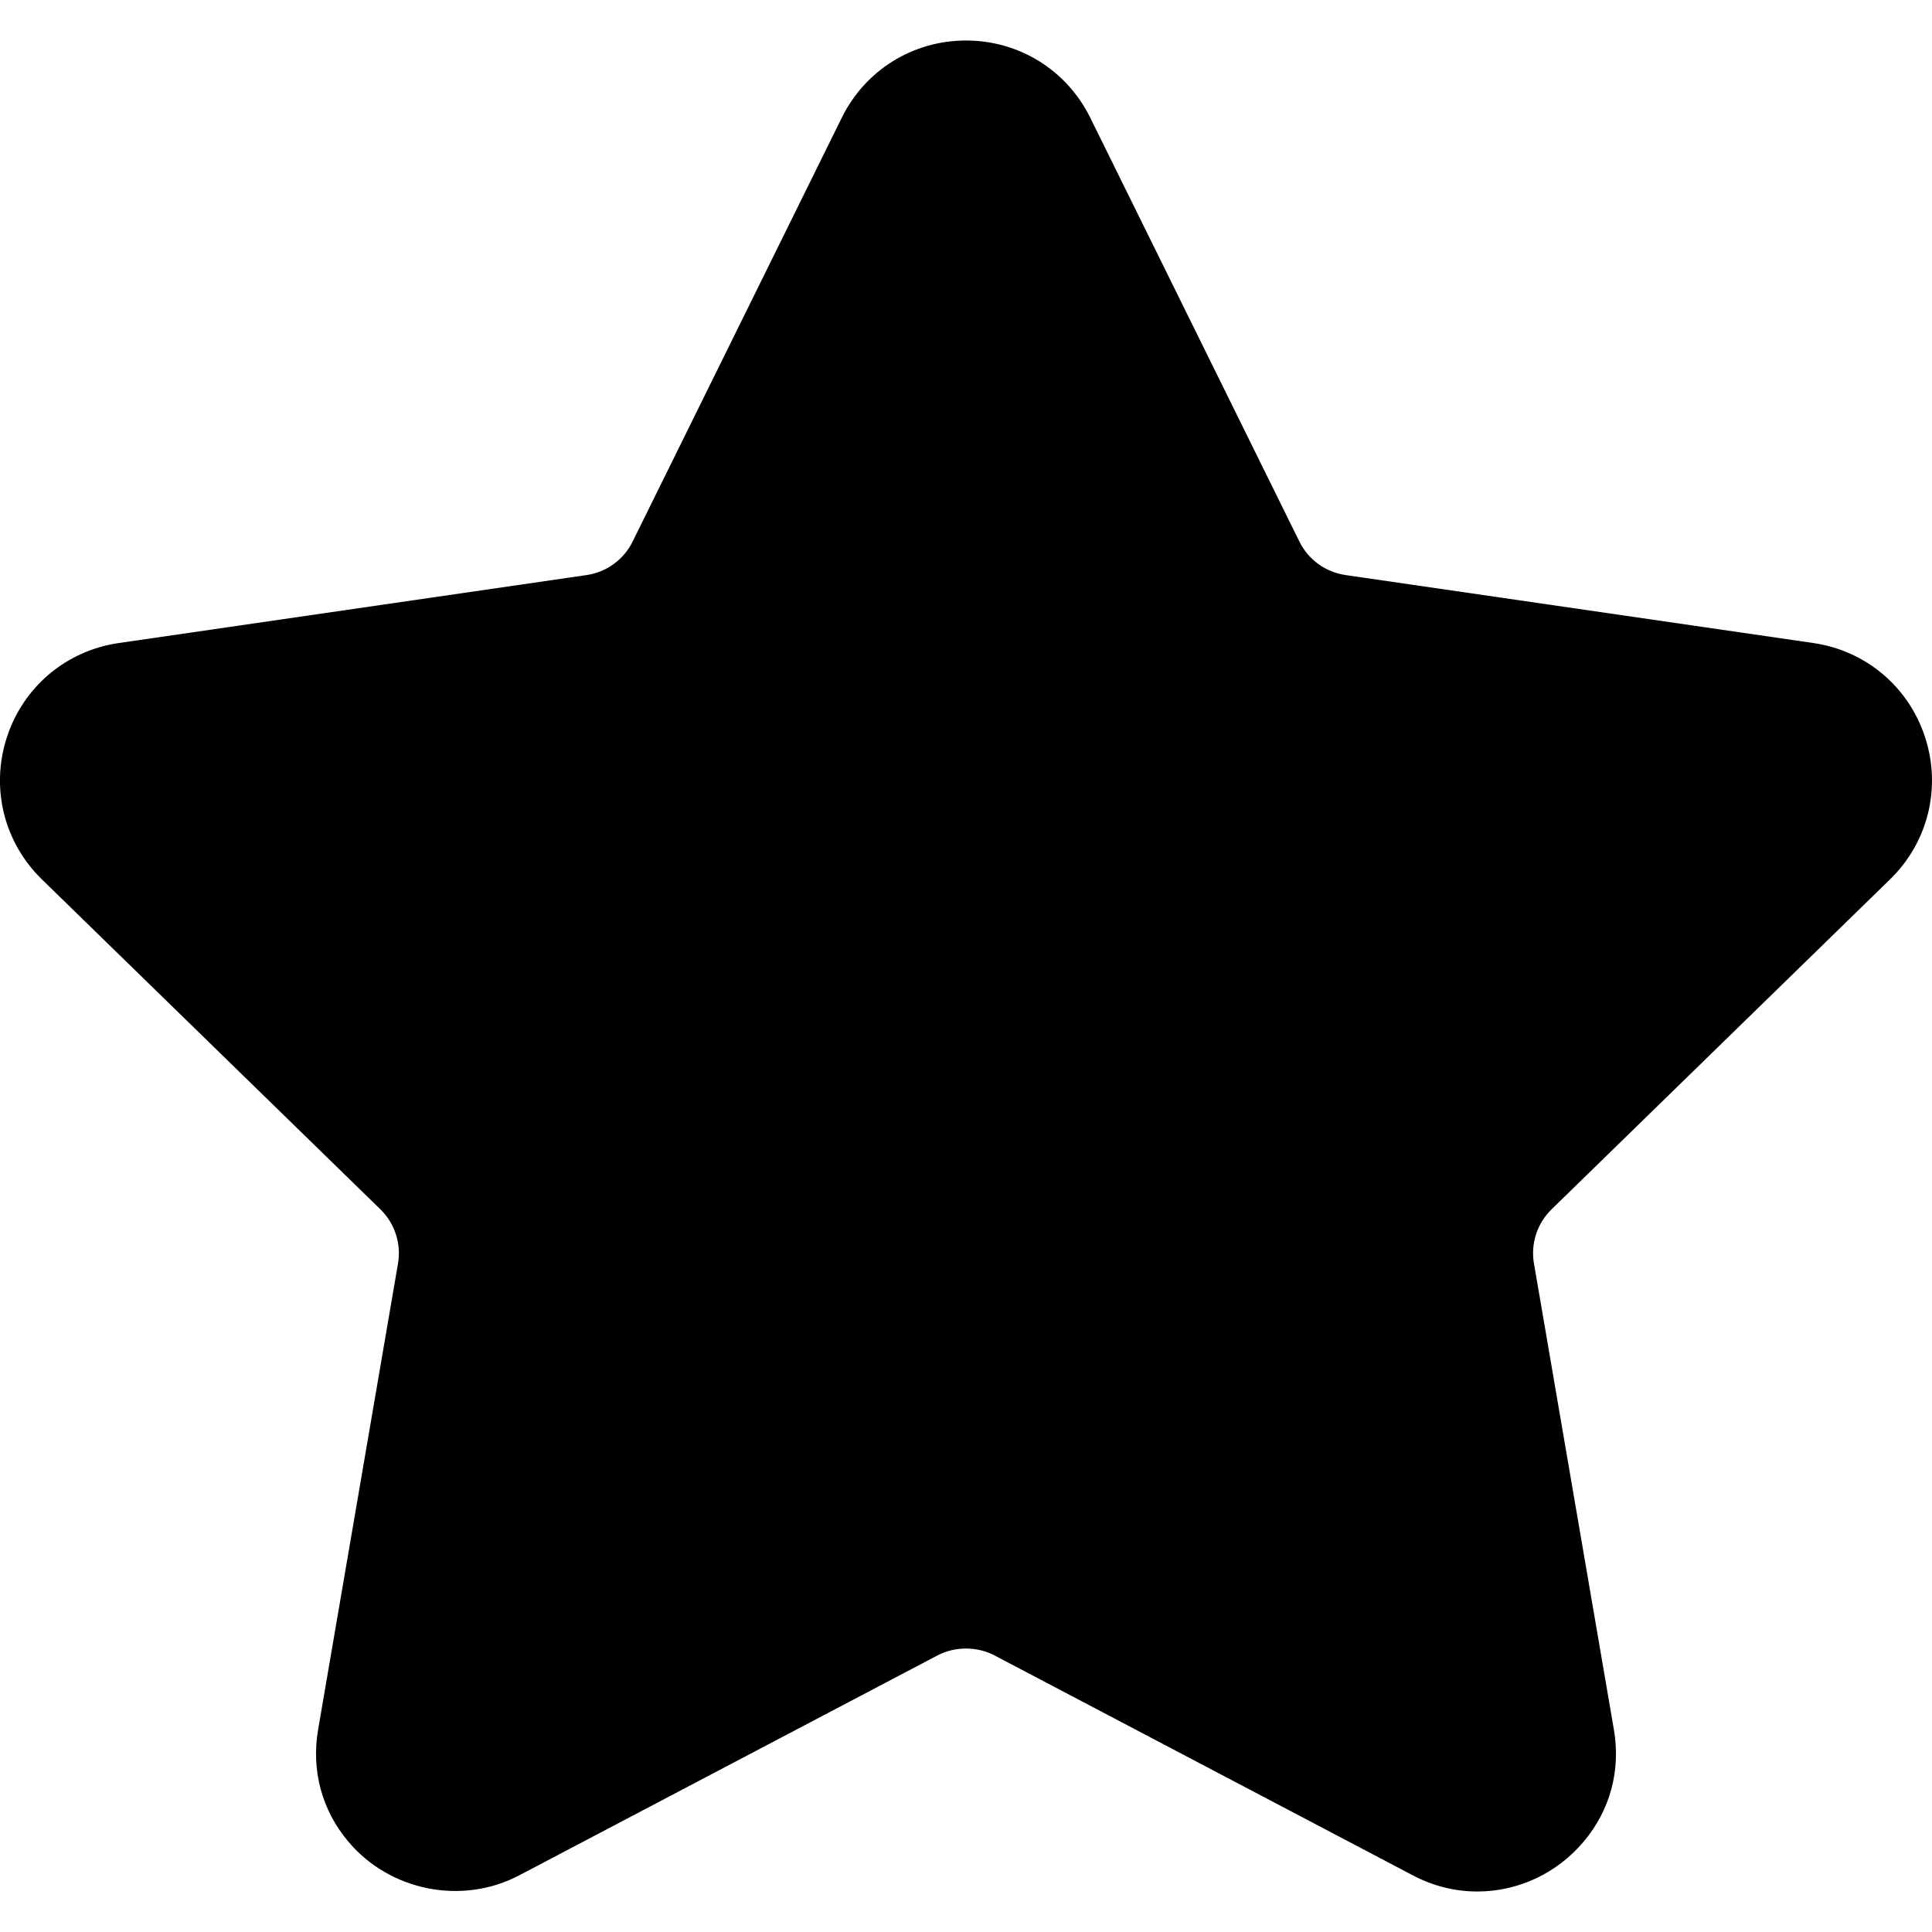
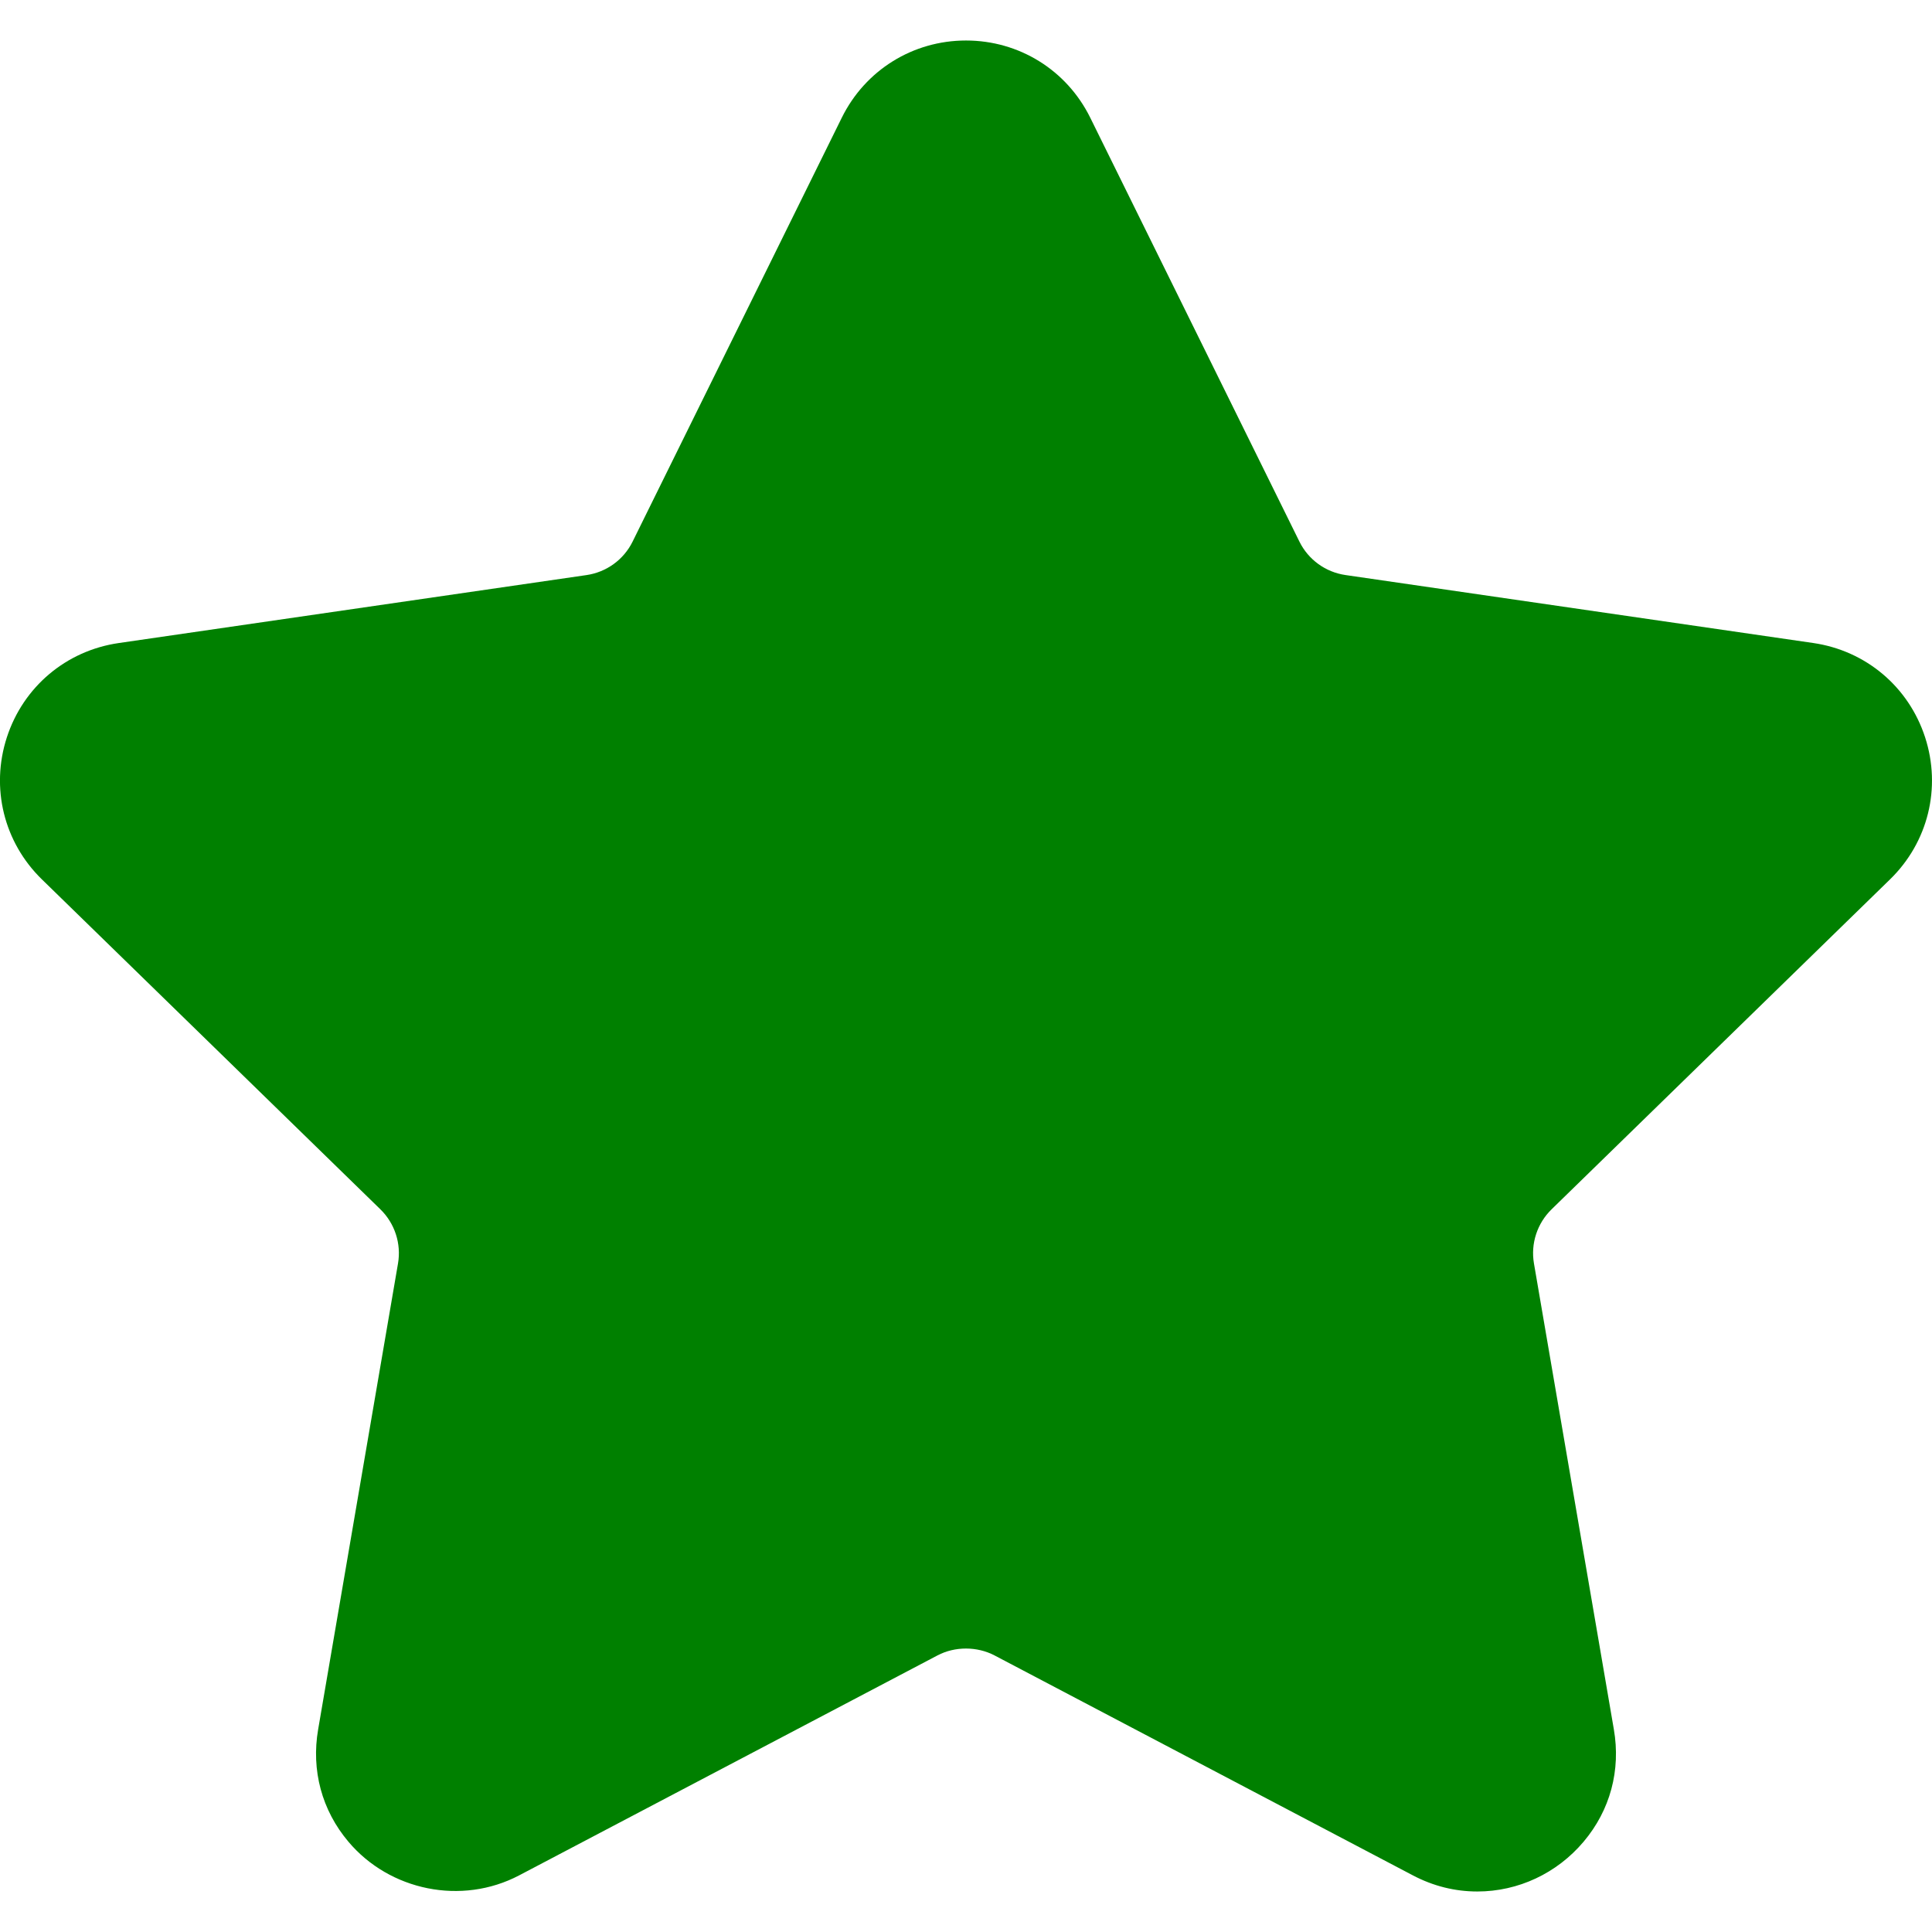
- <svg xmlns="http://www.w3.org/2000/svg" version="1.1" id="Capa_1" x="0px" y="0px" viewBox="0 0 49.94 49.94" style="enable-background:new 0 0 49.94 49.94;" xml:space="preserve">
+ <svg xmlns="http://www.w3.org/2000/svg" version="1.1" id="Capa_1" x="0px" y="0px" viewBox="0 0 49.94 49.94" fill="green" style="enable-background:new 0 0 49.94 49.94;" xml:space="preserve">
  <path d="M48.856,22.73c0.983-0.958,1.33-2.364,0.906-3.671c-0.425-1.307-1.532-2.24-2.892-2.438l-12.092-1.757  c-0.515-0.075-0.96-0.398-1.19-0.865L28.182,3.043c-0.607-1.231-1.839-1.996-3.212-1.996c-1.372,0-2.604,0.765-3.211,1.996  L16.352,14c-0.23,0.467-0.676,0.79-1.191,0.865L3.069,16.622c-1.359,0.197-2.467,1.131-2.892,2.438  c-0.424,1.307-0.077,2.713,0.906,3.671l8.749,8.528c0.373,0.364,0.544,0.888,0.456,1.4L8.224,44.701  c-0.183,1.06,0.095,2.091,0.781,2.904c1.066,1.267,2.927,1.653,4.415,0.871l10.814-5.686c0.452-0.237,1.021-0.235,1.472,0  l10.815,5.686c0.526,0.277,1.087,0.417,1.666,0.417c1.057,0,2.059-0.47,2.748-1.288c0.687-0.813,0.964-1.846,0.781-2.904  l-2.065-12.042c-0.088-0.513,0.083-1.036,0.456-1.4L48.856,22.73z" />
  <g>
</g>
  <g>
</g>
  <g>
</g>
  <g>
</g>
  <g>
</g>
  <g>
</g>
  <g>
</g>
  <g>
</g>
  <g>
</g>
  <g>
</g>
  <g>
</g>
  <g>
</g>
  <g>
</g>
  <g>
</g>
  <g>
</g>
</svg>
